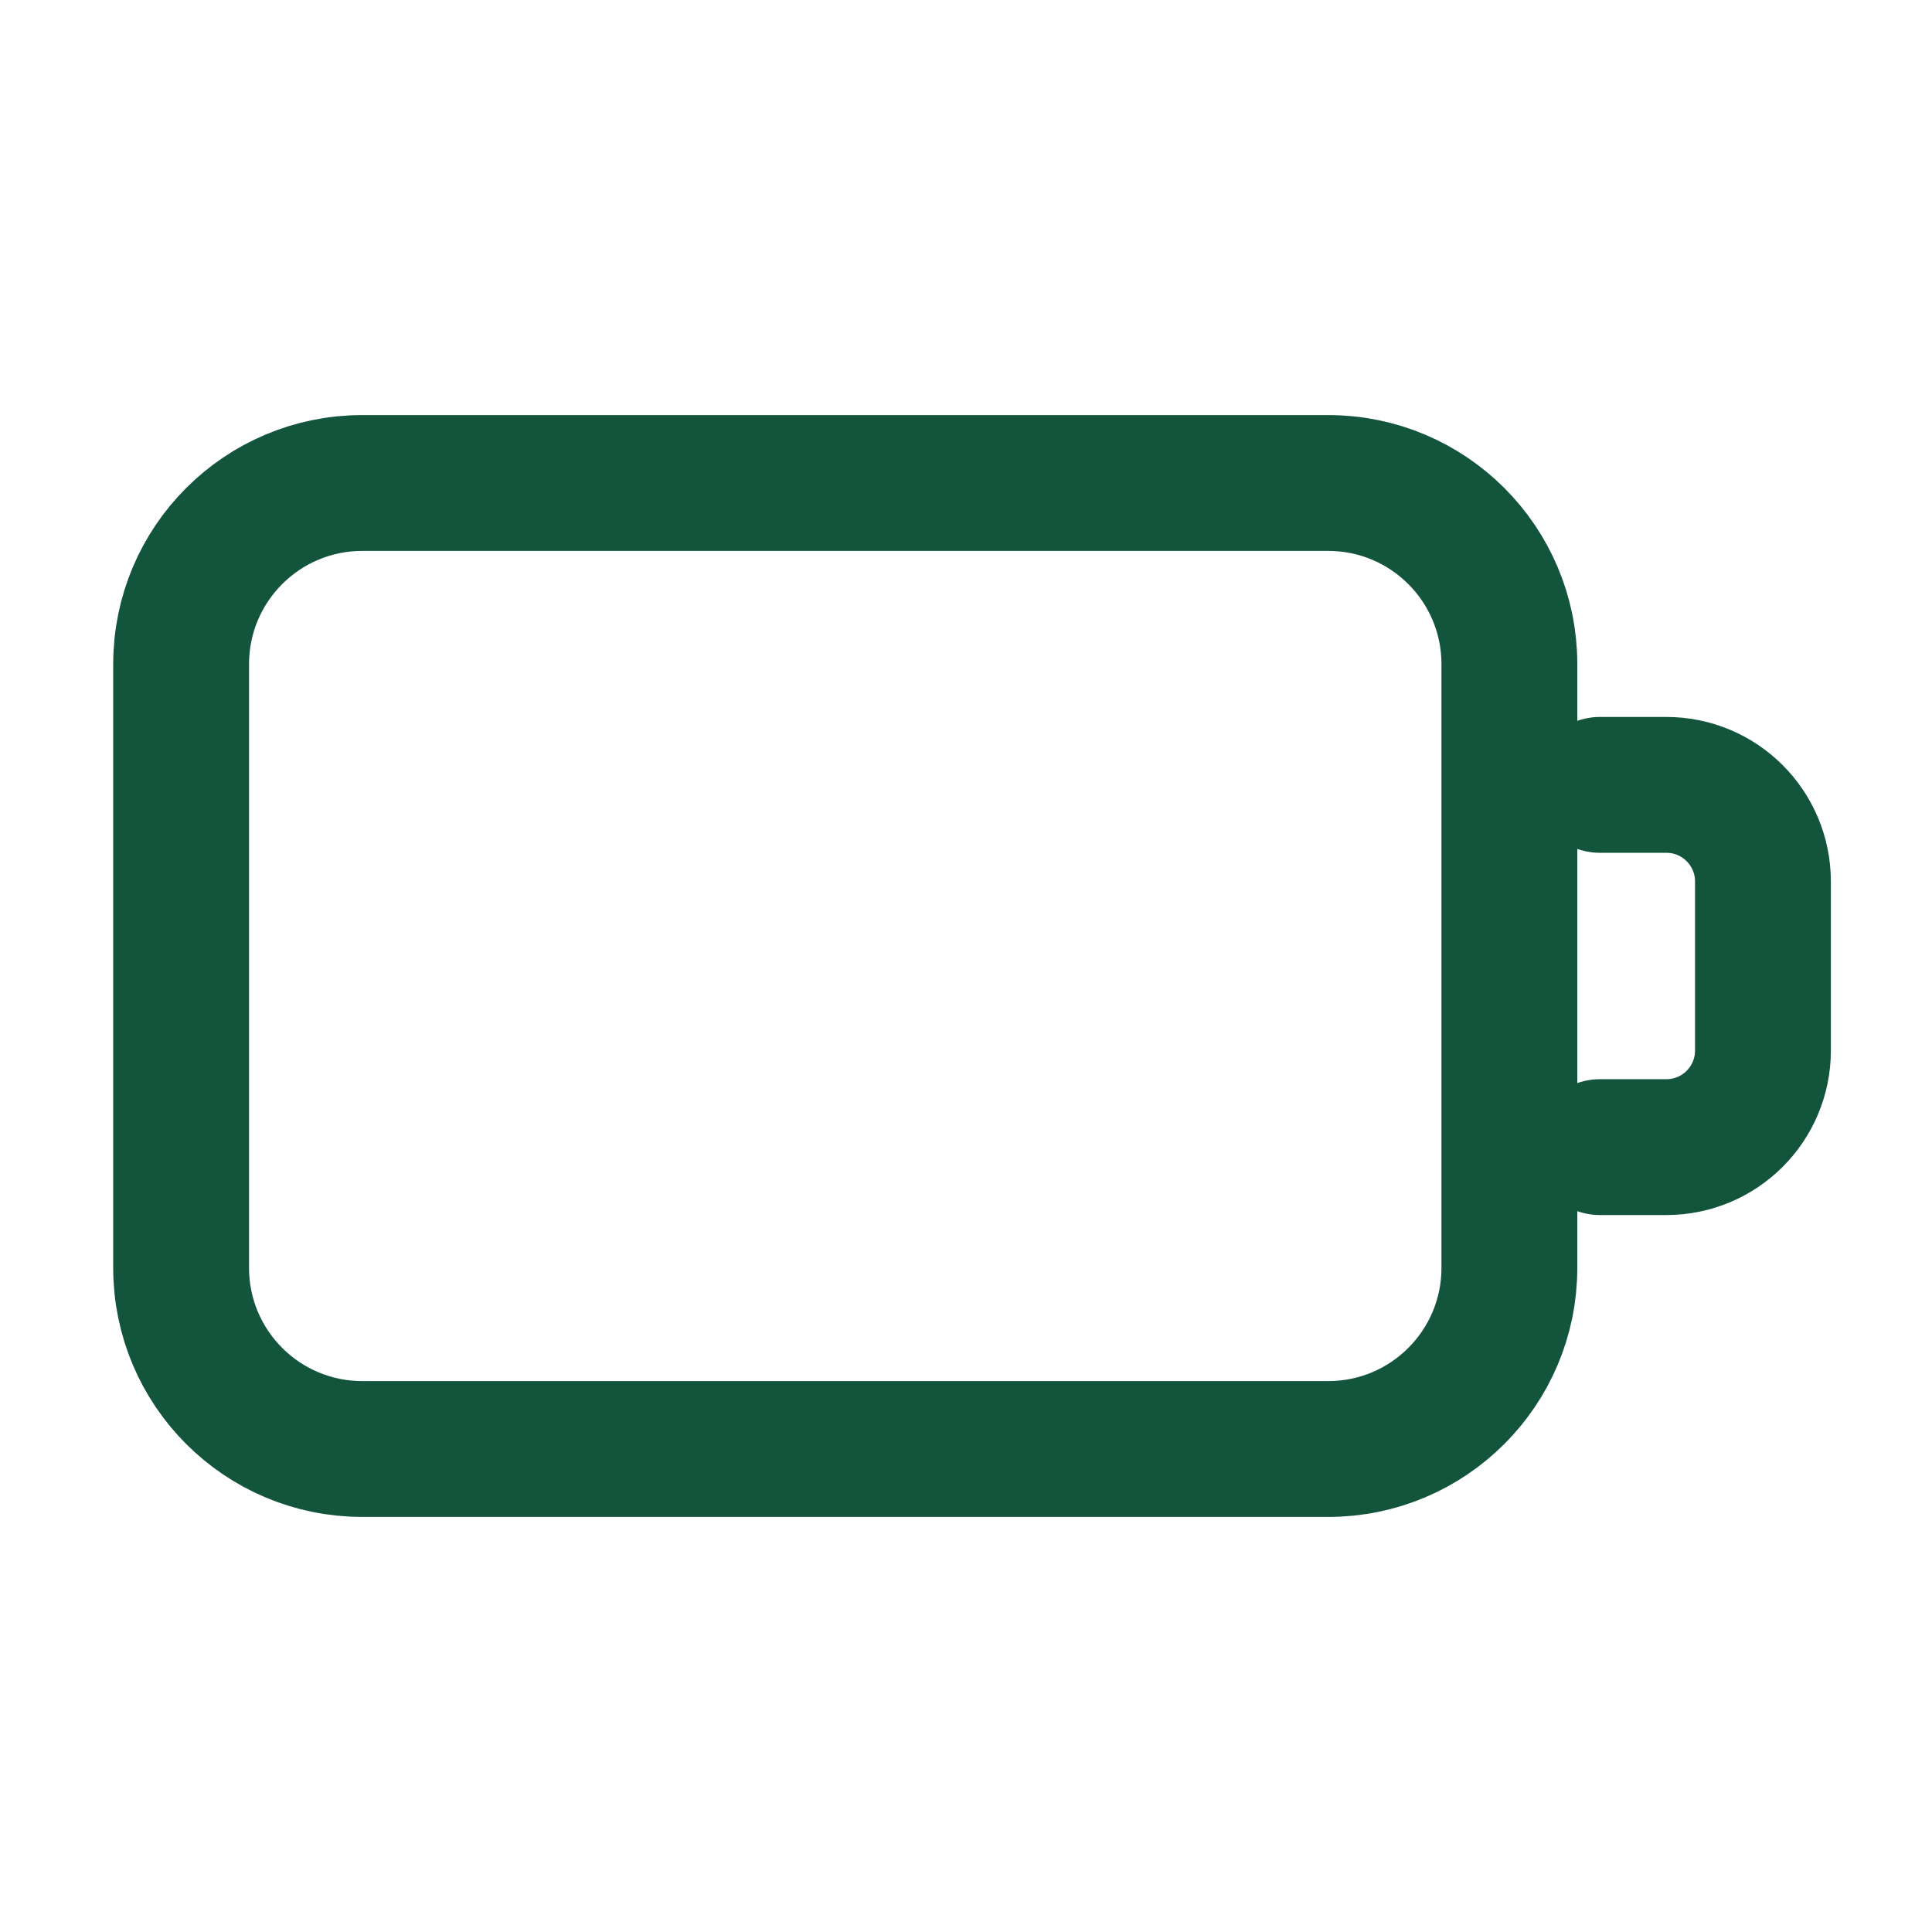
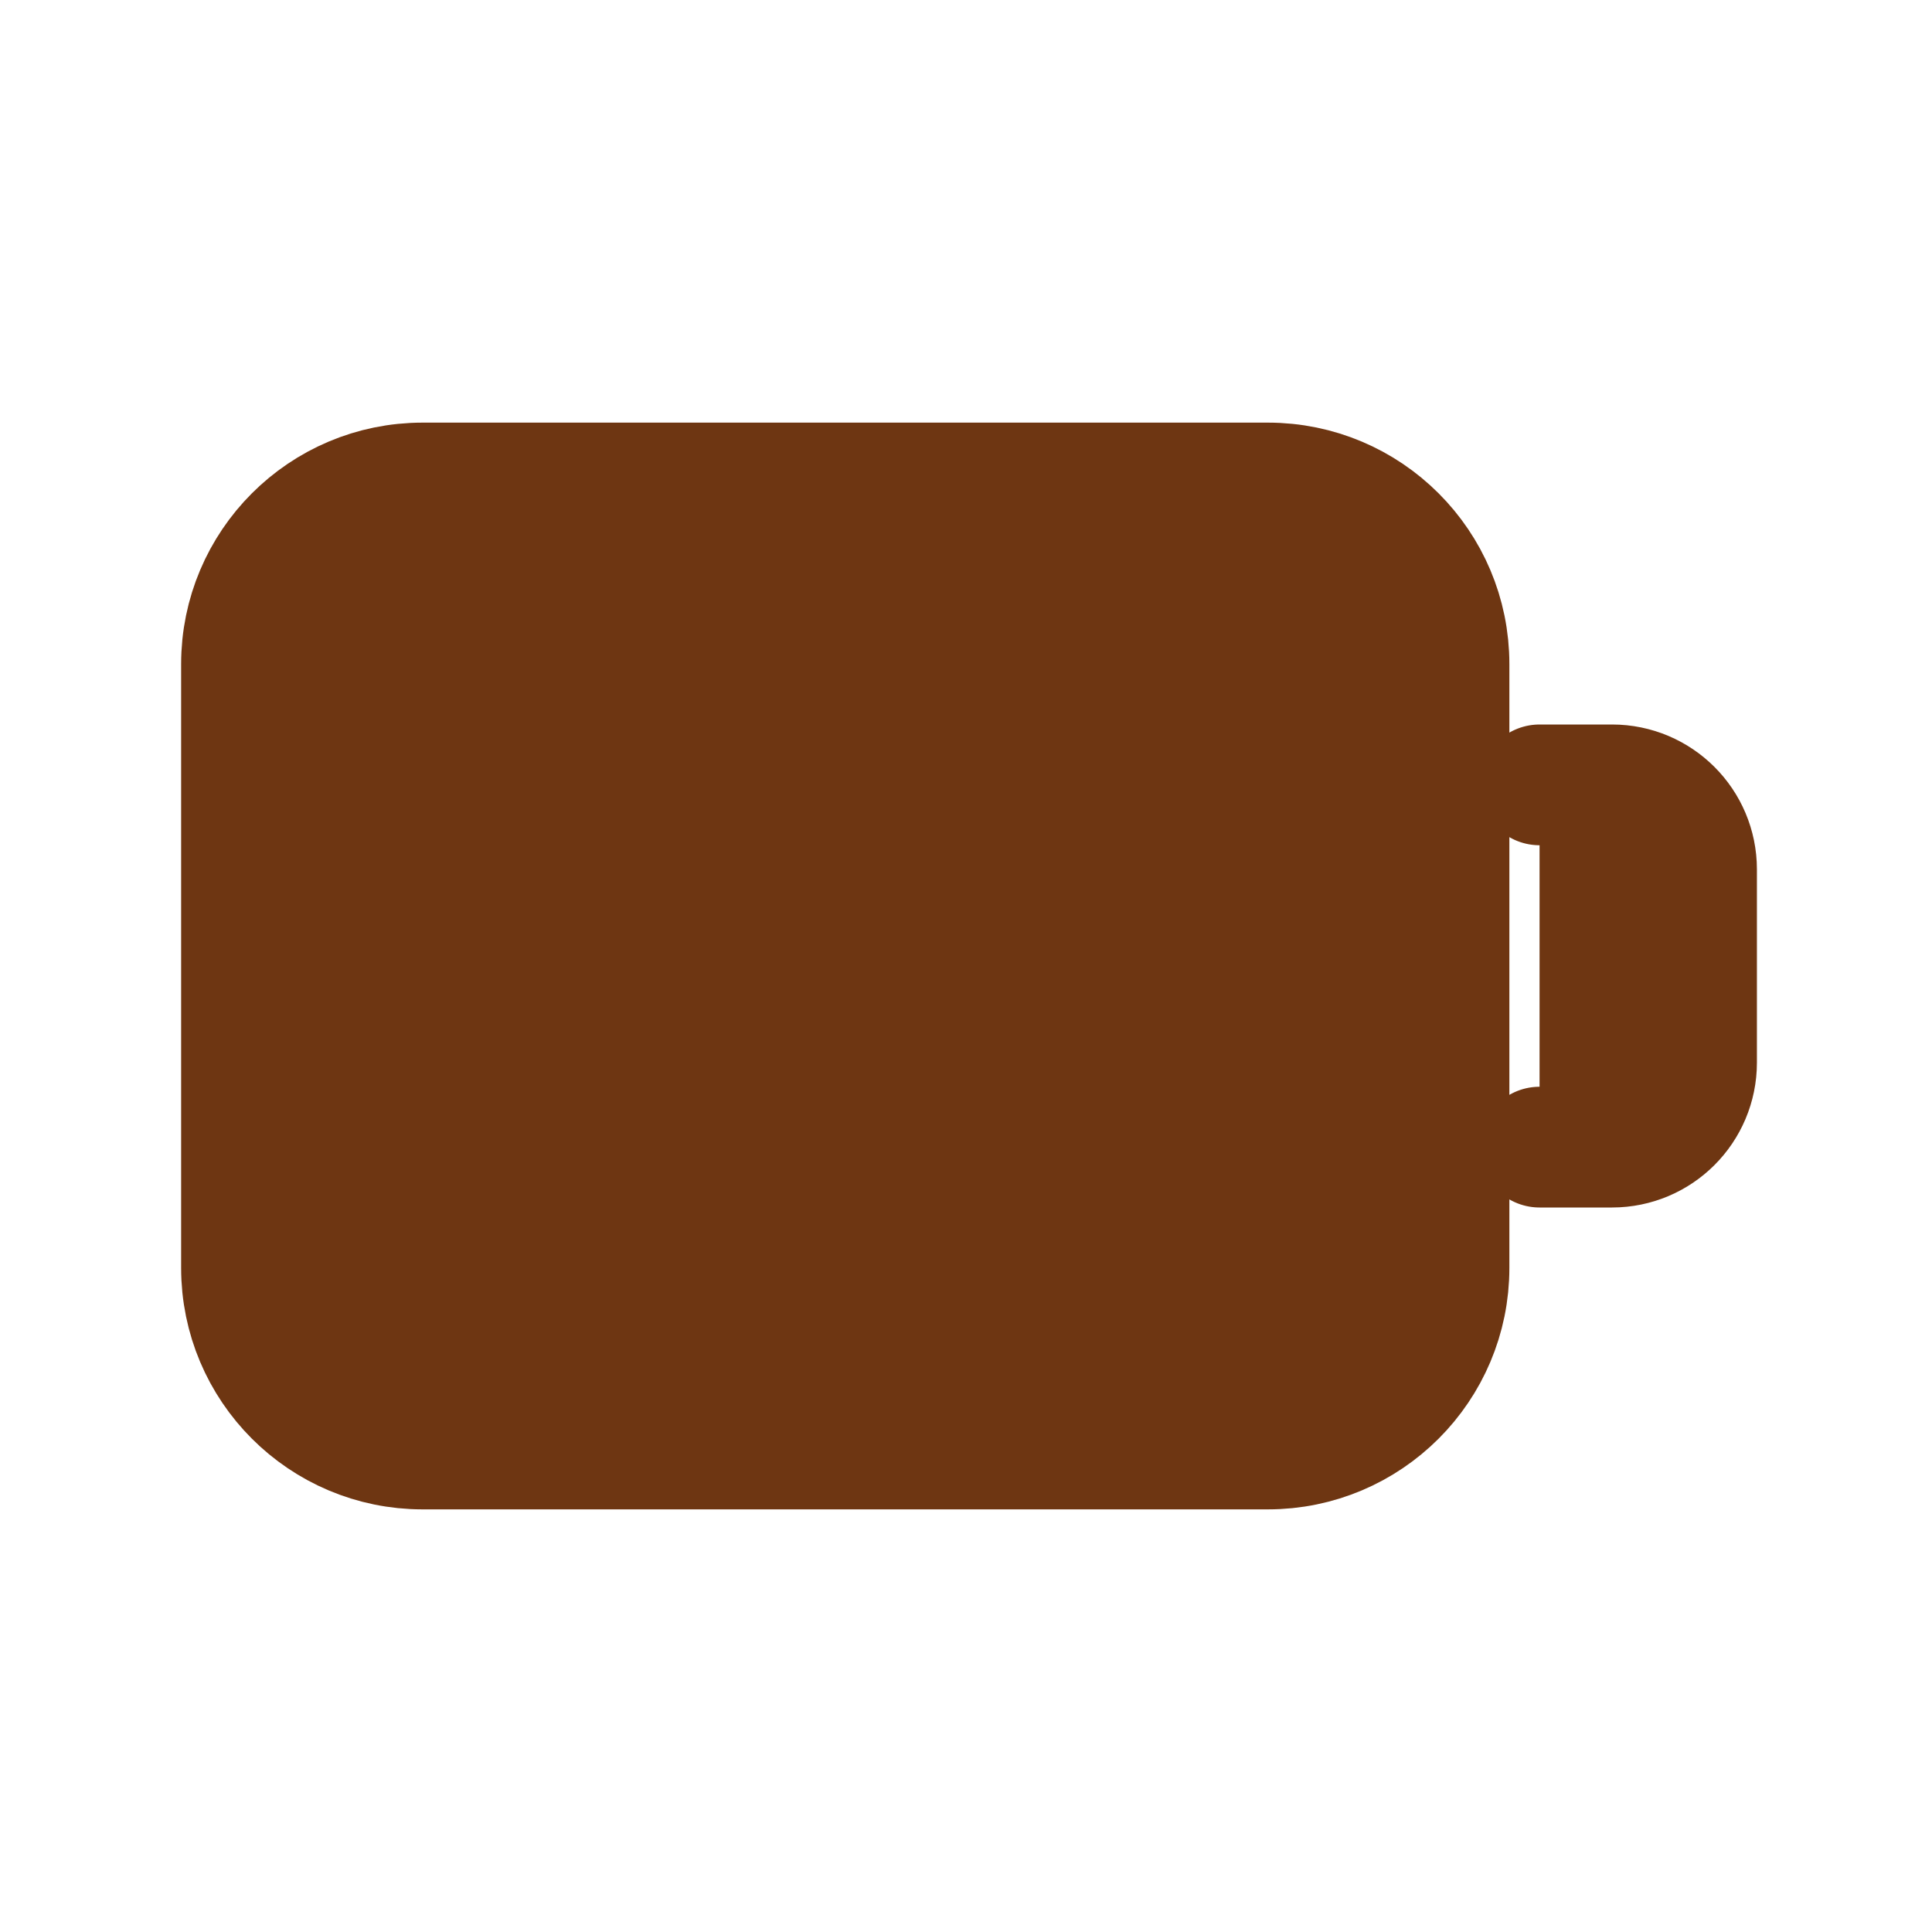
- <svg xmlns="http://www.w3.org/2000/svg" viewBox="0 0 32 32" role="img">
+ <svg xmlns="http://www.w3.org/2000/svg" viewBox="0 0 32 32">
  <style>
-     .m { stroke: #13553c; }
+     .b { stroke: #6e3612; fill: #6e3612; }
    @media (prefers-color-scheme: dark) {
-       .m { stroke: #a5d8c0; }
+       .b { stroke: #e2a36a; fill: #e2a36a; }
    }
  </style>
-   <rect class="m" x="3" y="8" width="22" height="16" rx="3" fill="none" stroke-width="2.25" />
-   <path class="m" d="M26.5 13h1.1a1.6 1.6 0 0 1 1.6 1.6v2.8a1.6 1.6 0 0 1-1.6 1.6H26.5" fill="none" stroke-width="2.25" stroke-linecap="round" />
+   <rect class="b" x="4" y="8" width="20" height="16" rx="3" fill="none" stroke-width="2" />
+   <path class="b" d="M25.5 13h1.2a1.4 1.4 0 0 1 1.4 1.4v3.2a1.4 1.4 0 0 1-1.4 1.4H25.5" fill="none" stroke-width="2" stroke-linecap="round" />
+   <rect class="b" x="7.2" y="11.2" width="8.2" height="9.6" rx="1.2" stroke="none" />
</svg>
